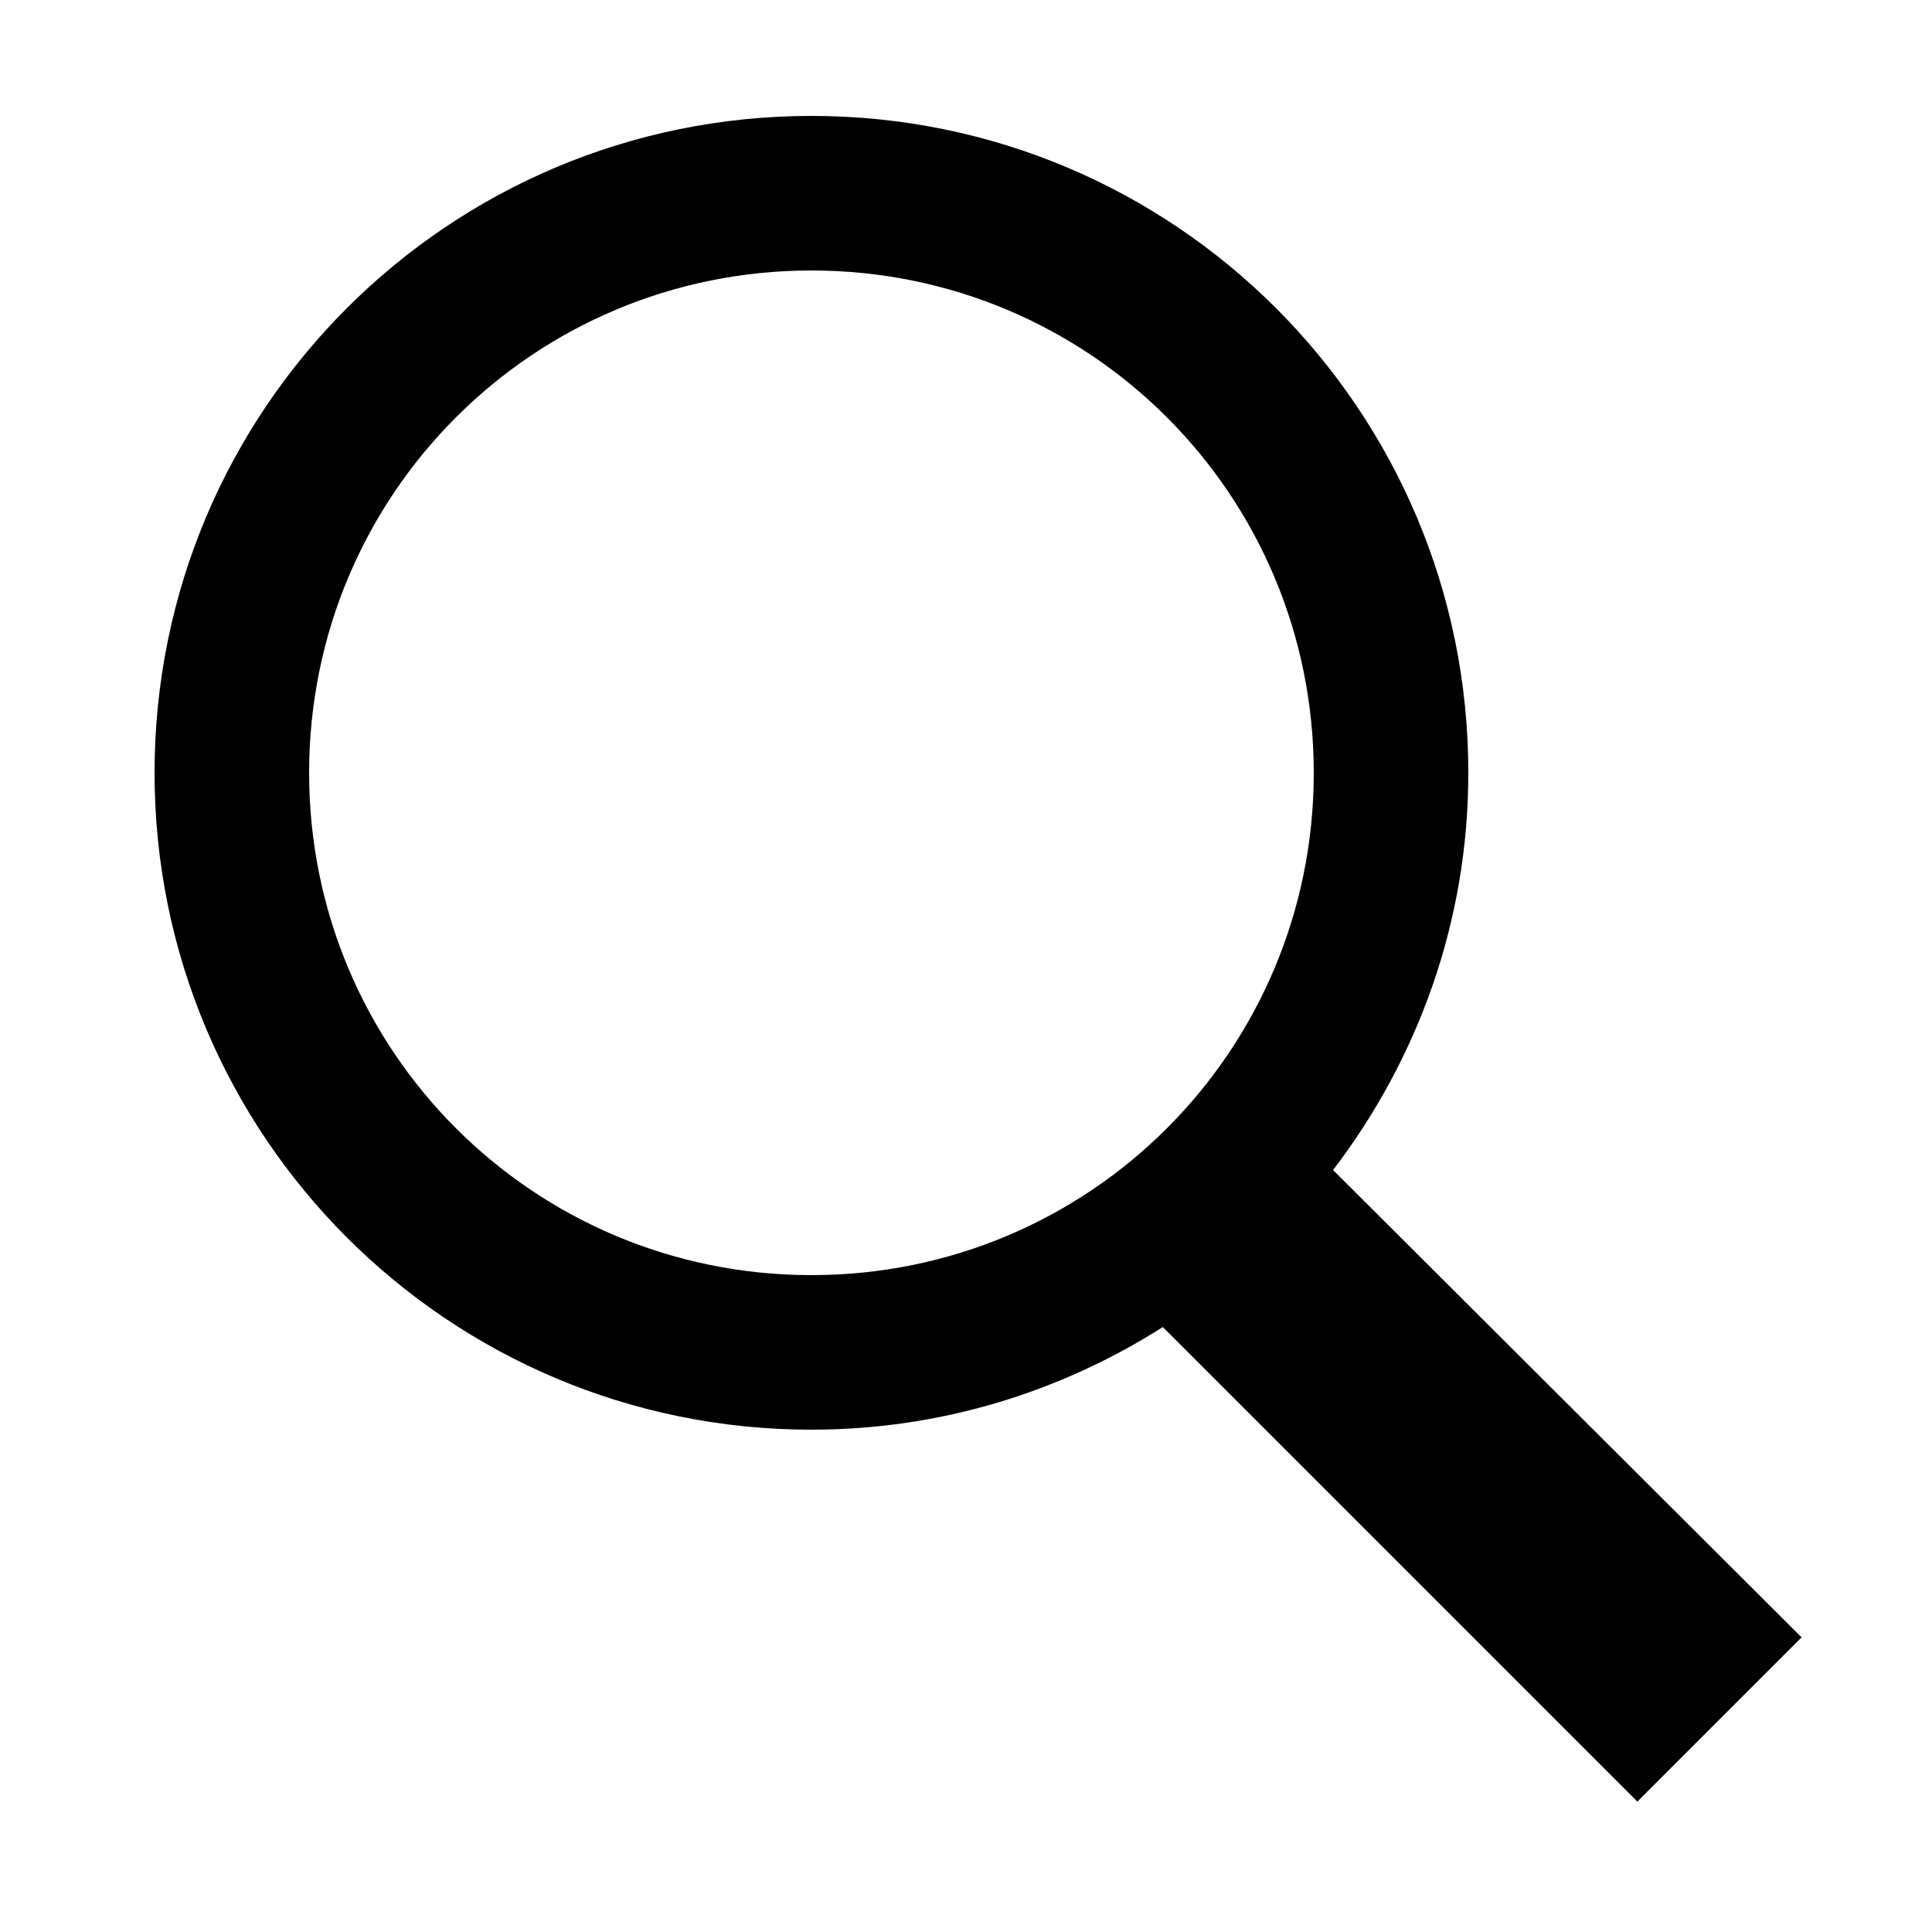
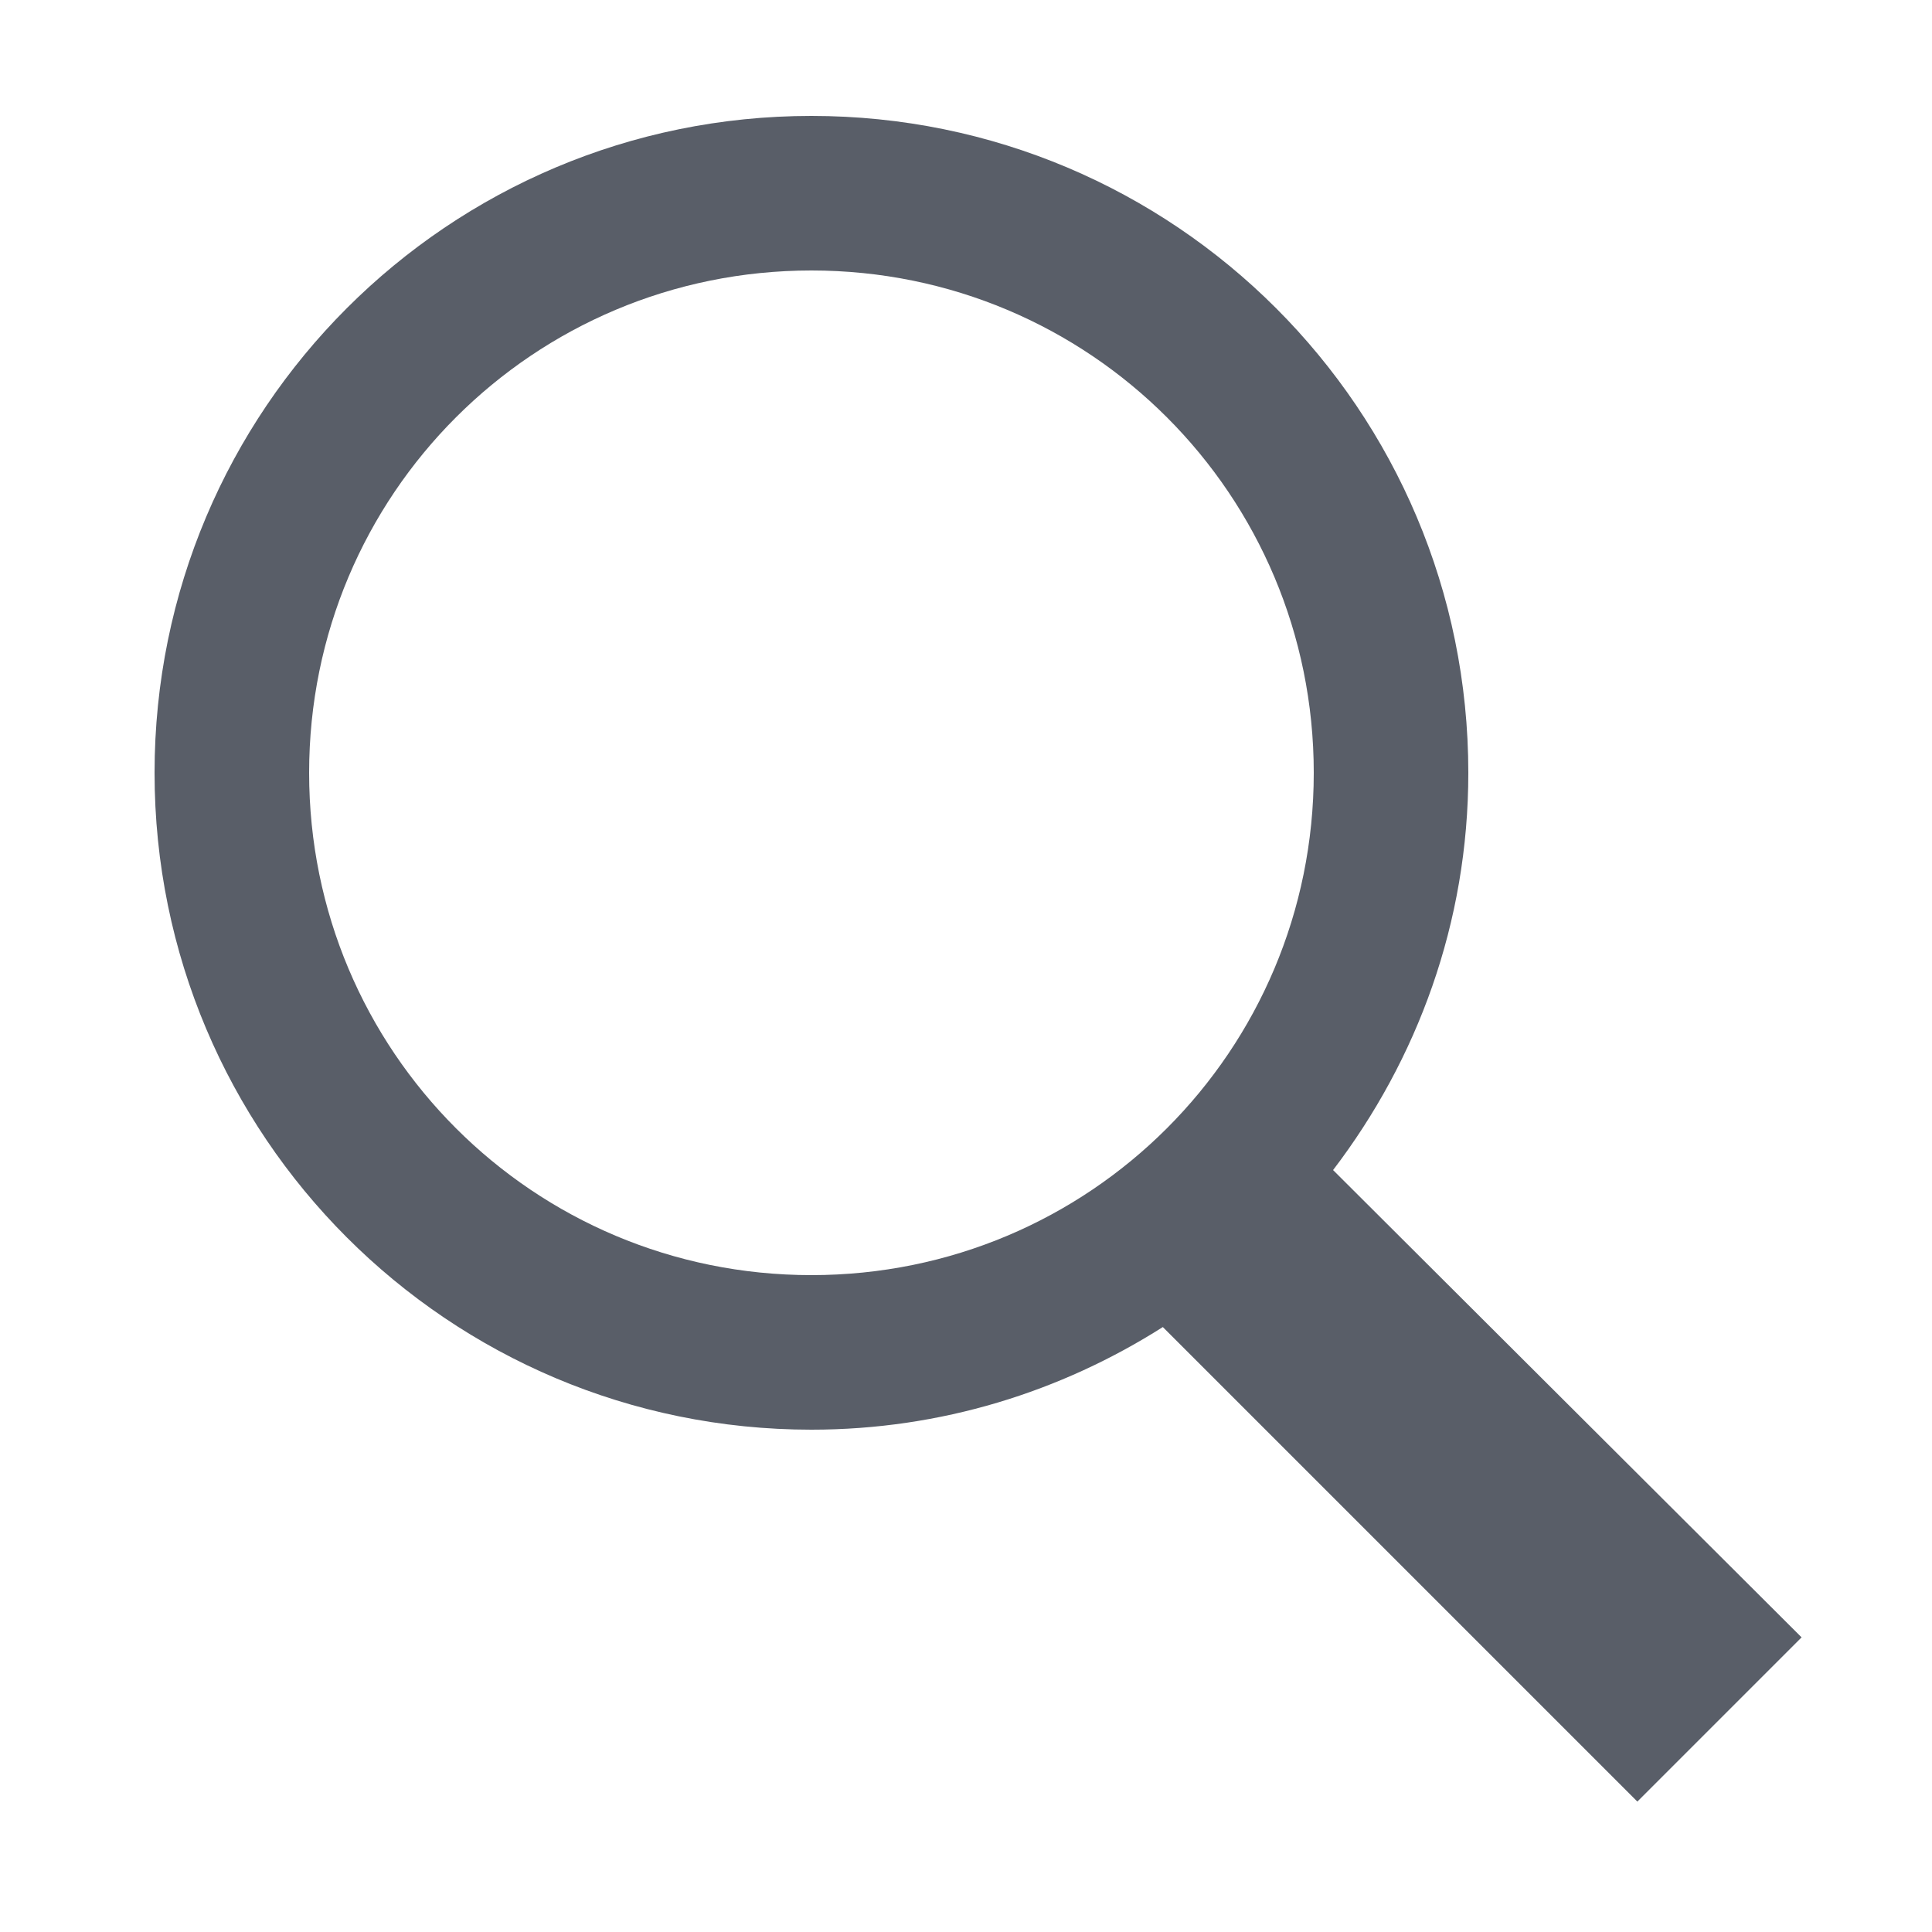
<svg xmlns="http://www.w3.org/2000/svg" viewBox="0 0 50 50" width="50px" height="50px">
-   <path d="M 21 3 C 11.602 3 4 10.602 4 20 C 4 29.398 11.602 37 21 37 C 24.355 37 27.461 36.016 30.094 34.344 L 42.375 46.625 L 46.625 42.375 L 34.5 30.281 C 36.68 27.422 38 23.879 38 20 C 38 10.602 30.398 3 21 3 Z M 21 7 C 28.199 7 34 12.801 34 20 C 34 27.199 28.199 33 21 33 C 13.801 33 8 27.199 8 20 C 8 12.801 13.801 7 21 7 Z" />
+   <path d="M 21 3 C 11.602 3 4 10.602 4 20 C 4 29.398 11.602 37 21 37 C 24.355 37 27.461 36.016 30.094 34.344 L 42.375 46.625 L 46.625 42.375 L 34.5 30.281 C 36.68 27.422 38 23.879 38 20 C 38 10.602 30.398 3 21 3 Z M 21 7 C 28.199 7 34 12.801 34 20 C 34 27.199 28.199 33 21 33 C 13.801 33 8 27.199 8 20 C 8 12.801 13.801 7 21 7 Z" fill="#595e68" /> {/* Set the fill attribute to white */}
</svg>
